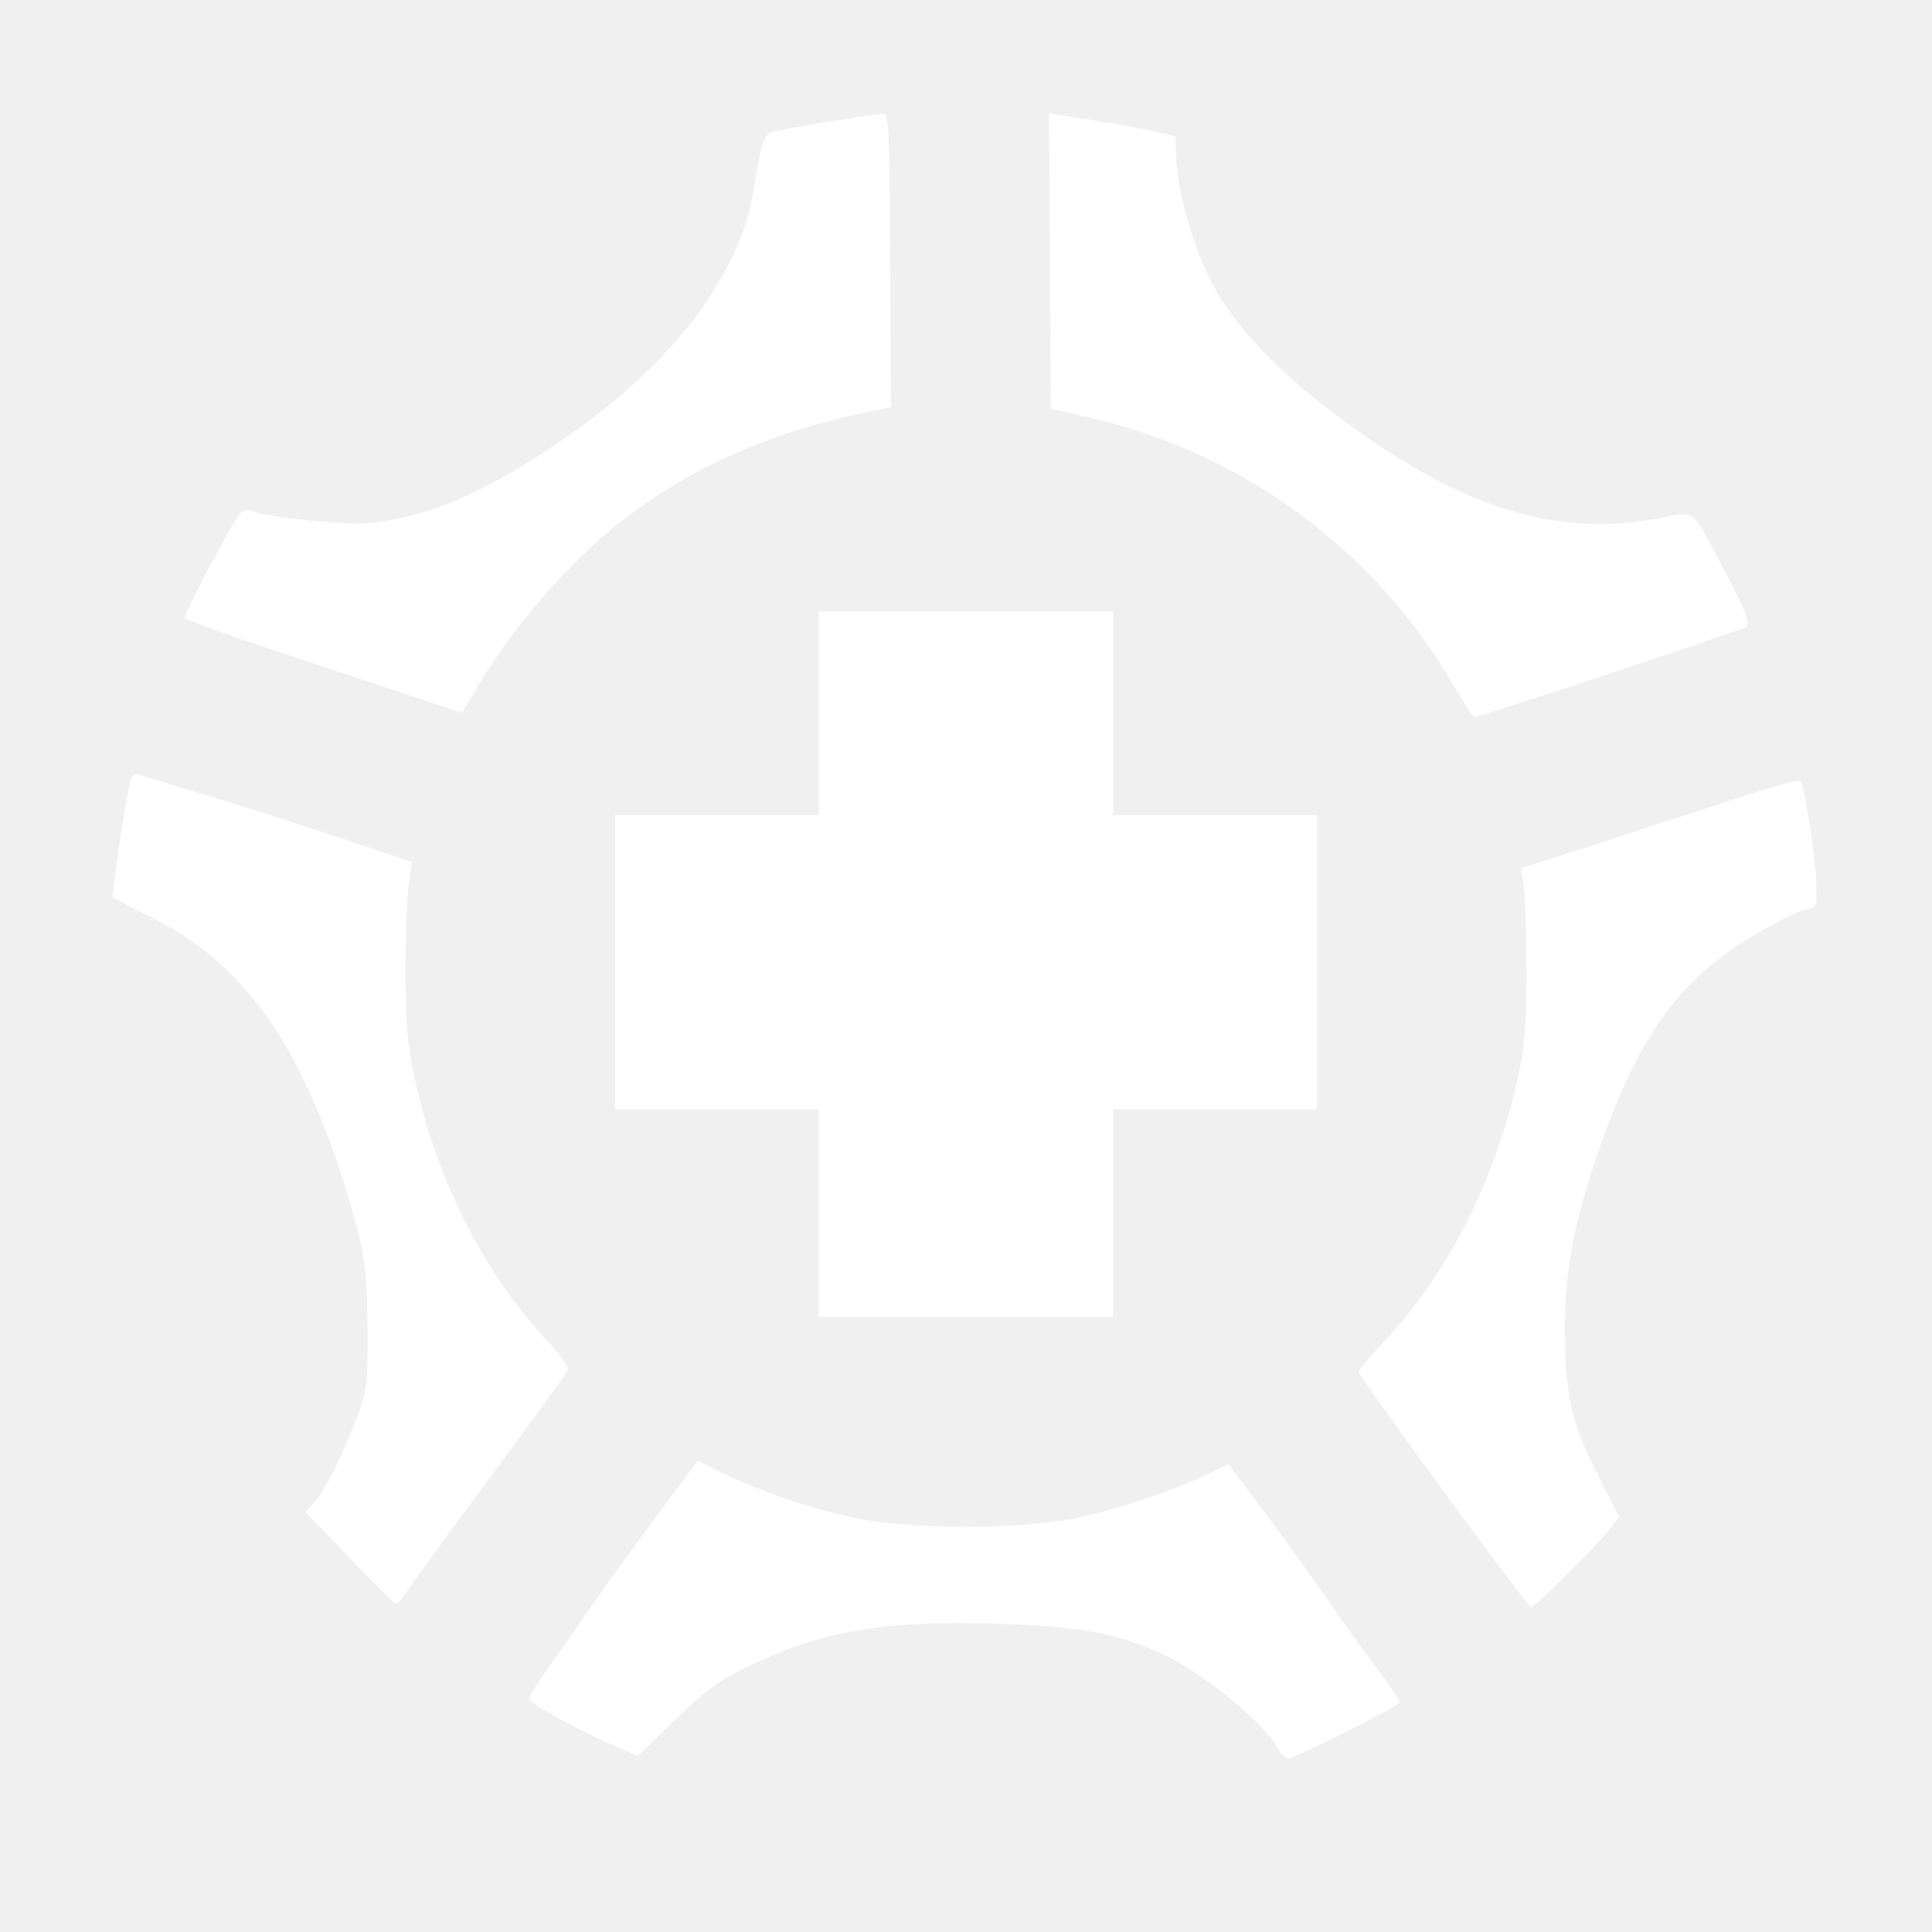
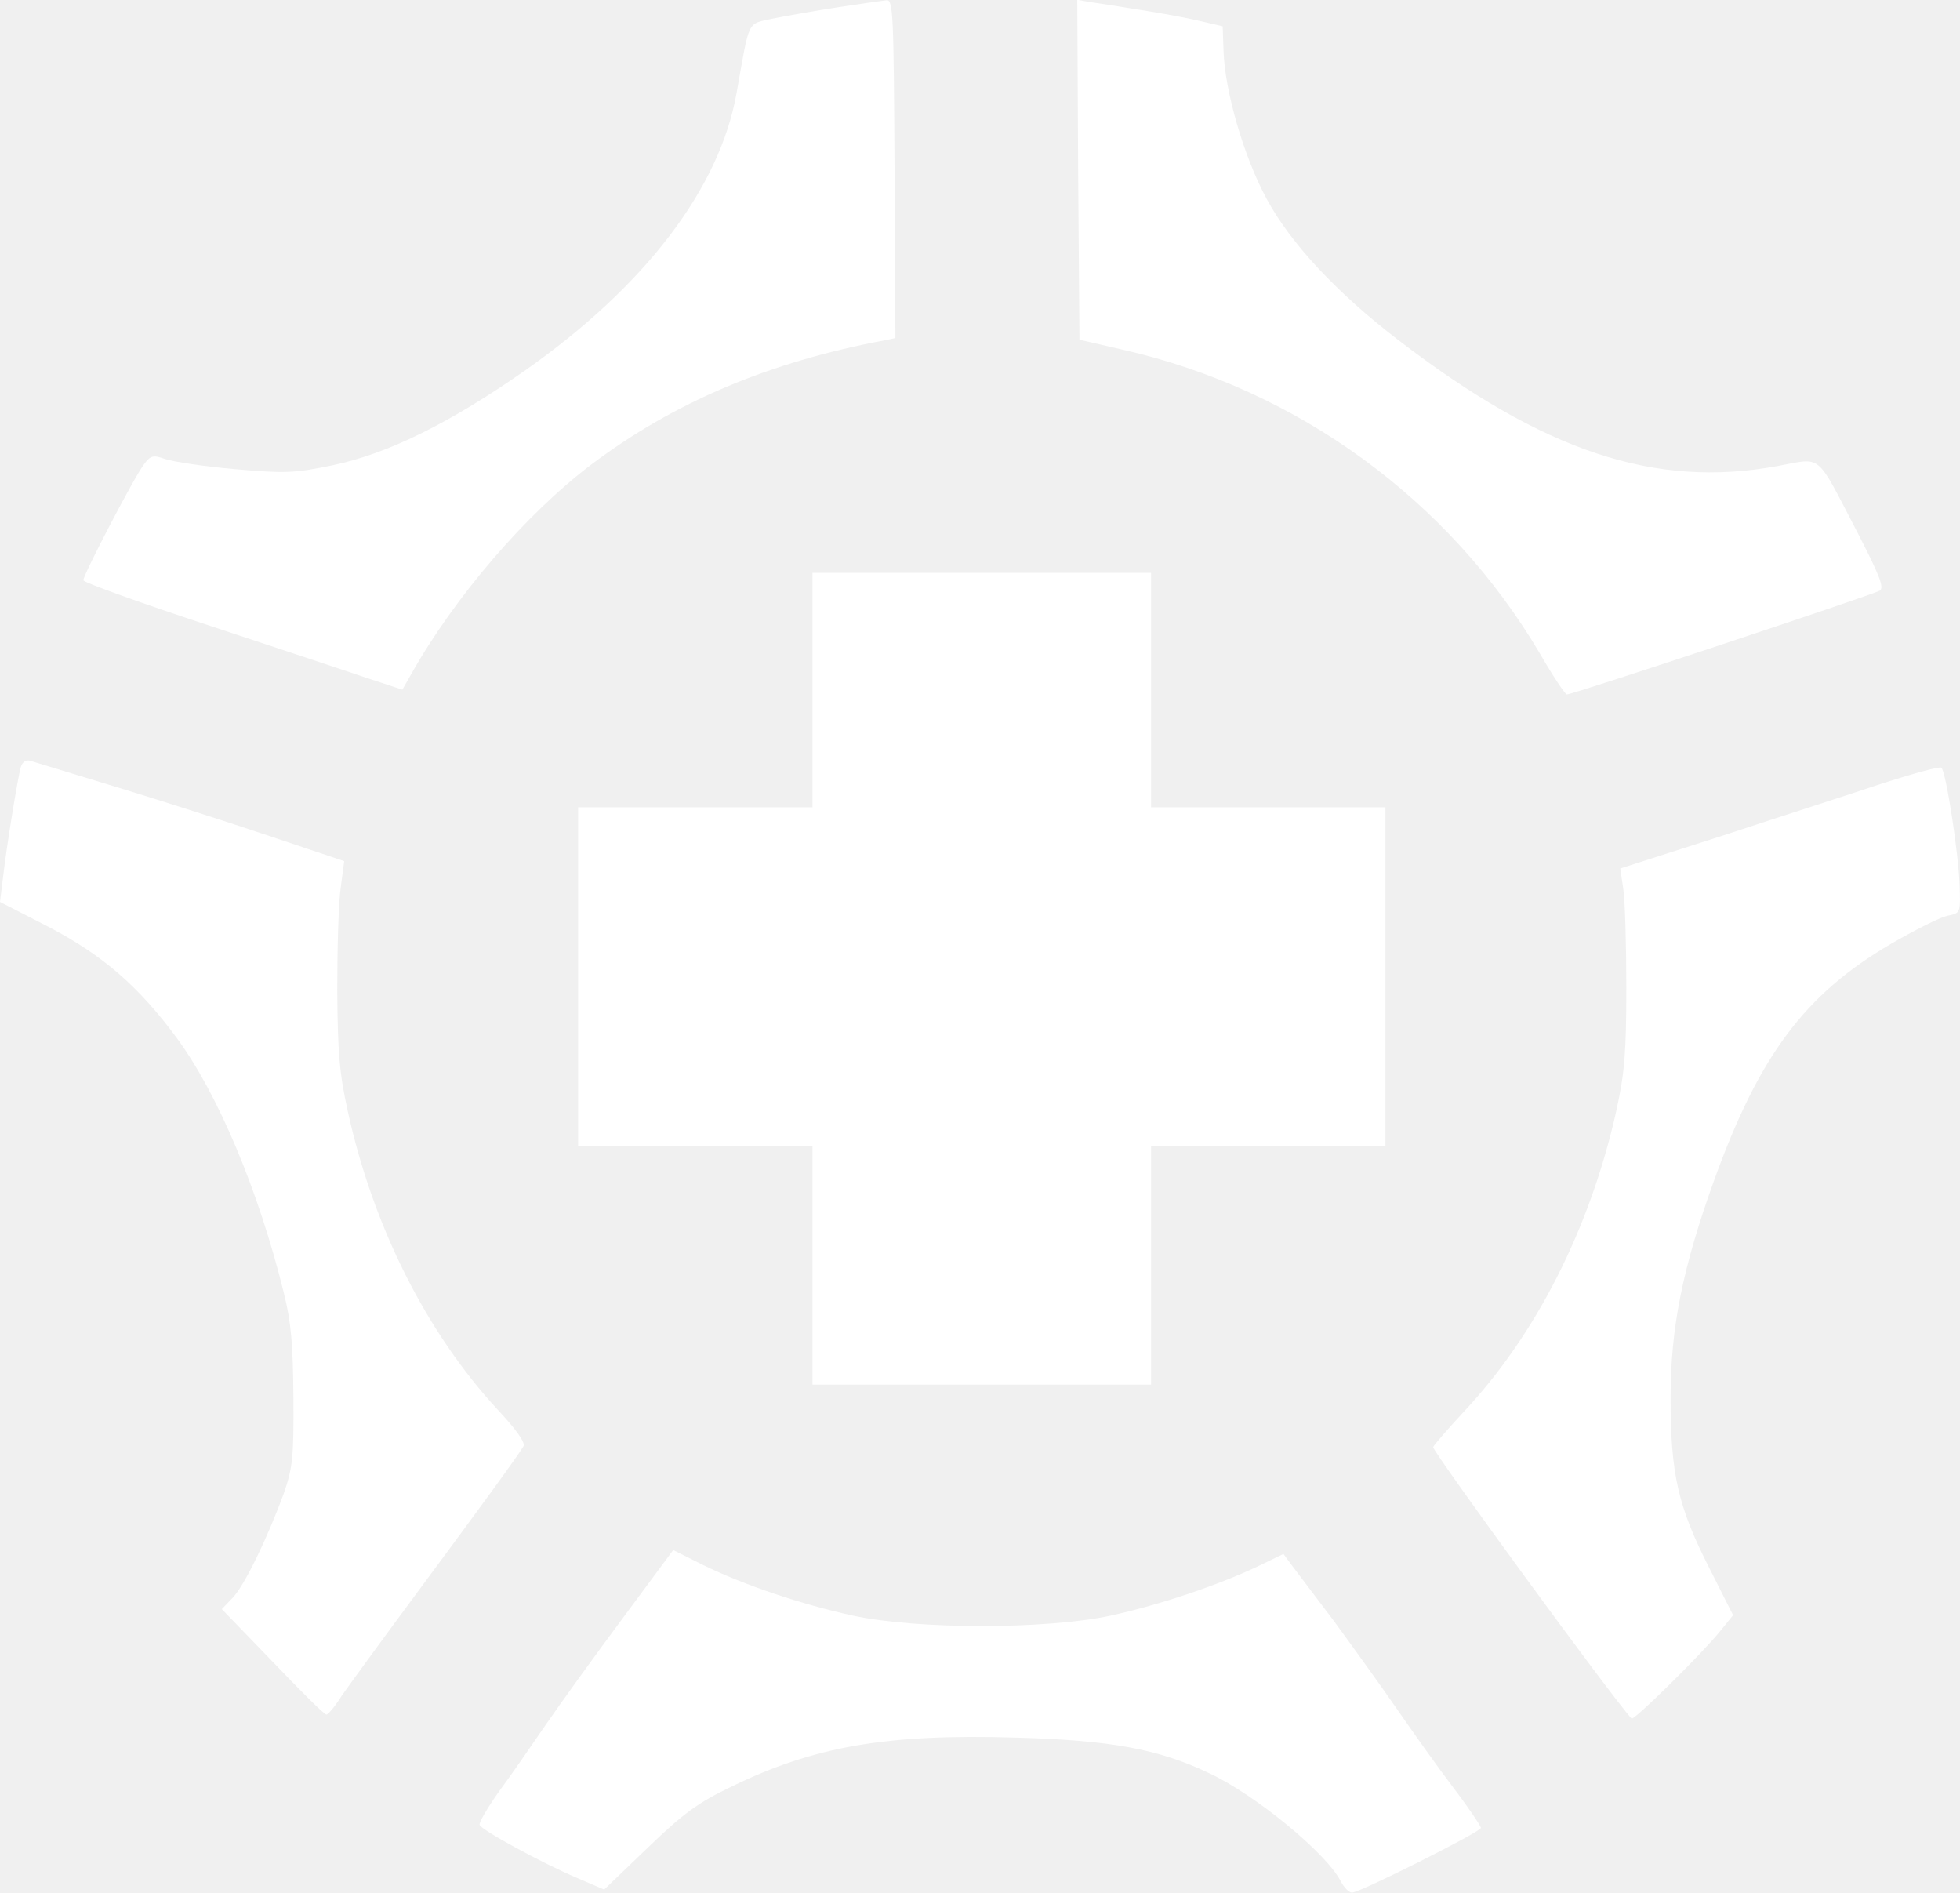
- <svg xmlns="http://www.w3.org/2000/svg" version="1.0" width="512pt" height="512pt" viewBox="0 0 512 512" preserveAspectRatio="xMidYMid meet">
-   <g transform="translate(0,512) scale(0.1,-0.1)" fill="#ffffff" stroke="none">
-     <path d="M2230 4803 c-52 -8 -120 -20 -150 -26 -62 -14 -54 2 -85 -172 -39 -220 -212 -446 -489 -640 -173 -121 -316 -191 -441 -217 -91 -19 -111 -19 -227 -9 -69 6 -141 17 -159 23 -28 10 -34 9 -50 -13 -22 -29 -139 -253 -139 -266 0 -5 134 -53 298 -107 163 -54 329 -109 367 -122 l70 -23 20 35 c100 178 265 370 416 484 190 143 409 236 677 286 l23 5 -2 389 c-2 352 -3 390 -18 389 -9 -1 -59 -8 -111 -16z" />
-     <path d="M2782 4428 l3 -391 100 -23 c402 -91 752 -346 961 -700 30 -52 58 -94 62 -94 12 -1 706 230 721 239 11 7 -1 36 -53 137 -96 184 -78 169 -183 150 -282 -52 -538 33 -873 290 -141 108 -248 222 -304 326 -52 96 -96 247 -99 340 l-2 57 -65 15 c-36 8 -99 19 -140 25 -41 7 -87 14 -103 16 l-27 5 2 -392z" />
-     <path d="M2170 3230 l0 -270 -270 0 -270 0 0 -390 0 -390 270 0 270 0 0 -275 0 -275 390 0 390 0 0 275 0 275 270 0 270 0 0 390 0 390 -270 0 -270 0 0 270 0 270 -390 0 -390 0 0 -270z" />
-     <path d="M346 3053 c-7 -24 -33 -184 -41 -254 l-7 -57 113 -58 c124 -65 206 -136 294 -255 95 -129 189 -352 247 -588 17 -68 21 -119 22 -241 1 -138 -2 -162 -22 -220 -38 -104 -91 -213 -118 -241 l-25 -26 117 -121 c64 -67 119 -122 124 -122 4 0 20 19 35 43 16 23 94 130 174 238 152 205 232 315 245 337 5 8 -16 38 -59 84 -164 177 -288 423 -346 689 -19 86 -23 134 -24 279 0 96 3 202 8 235 l8 61 -173 58 c-95 32 -254 83 -353 113 -99 30 -187 57 -197 60 -10 3 -18 -2 -22 -14z" />
-     <path d="M4635 3015 c-71 -24 -237 -77 -367 -120 l-237 -76 7 -47 c4 -26 7 -128 7 -227 0 -151 -4 -197 -23 -284 -60 -269 -184 -515 -352 -694 -38 -41 -70 -78 -70 -81 0 -12 414 -579 457 -625 5 -6 164 151 204 201 l30 37 -56 111 c-71 140 -88 214 -88 390 0 160 27 297 100 500 104 288 209 429 407 545 55 32 113 61 130 65 31 6 31 6 29 69 -2 70 -31 262 -42 272 -3 4 -64 -13 -136 -36z" />
-     <path d="M1732 1091 c-64 -86 -144 -197 -177 -245 -33 -48 -81 -118 -108 -154 -26 -37 -46 -71 -44 -76 4 -12 144 -88 224 -122 l63 -27 100 96 c83 80 116 104 193 141 191 93 358 122 656 113 217 -6 328 -26 445 -82 107 -50 268 -183 302 -247 8 -16 20 -28 27 -28 18 0 297 140 297 149 0 4 -28 46 -63 92 -35 46 -94 129 -132 184 -38 55 -103 145 -144 201 -42 55 -85 113 -96 127 l-20 27 -60 -29 c-91 -43 -224 -88 -338 -113 -148 -32 -446 -32 -594 0 -119 26 -250 70 -346 117 l-68 34 -117 -158z" />
+ <svg xmlns="http://www.w3.org/2000/svg" version="1.0" width="451.582pt" height="435.955pt" viewBox="0 0 451.582 435.955" preserveAspectRatio="xMidYMid meet">
+   <g transform="translate(-0.798373,452.9546) scale(0.1,-0.1)" fill="#ffffff" stroke="none">
+     <path d="M1940 4513 c-52 -8 -120 -20 -150 -26 -62 -14 -54 2 -85 -172 -39 -220 -212 -446 -489 -640 -173 -121 -316 -191 -441 -217 -91 -19 -111 -19 -227 -9 -69 6 -141 17 -159 23 -28 10 -34 9 -50 -13 -22 -29 -139 -253 -139 -266 0 -5 134 -53 298 -107 163 -54 329 -109 367 -122 l70 -23 20 35 c100 178 265 370 416 484 190 143 409 236 677 286 l23 5 -2 389 c-2 352 -3 390 -18 389 -9 -1 -59 -8 -111 -16z" />
+     <path d="M2492 4138 l3 -391 100 -23 c402 -91 752 -346 961 -700 30 -52 58 -94 62 -94 12 -1 706 230 721 239 11 7 -1 36 -53 137 -96 184 -78 169 -183 150 -282 -52 -538 33 -873 290 -141 108 -248 222 -304 326 -52 96 -96 247 -99 340 l-2 57 -65 15 c-36 8 -99 19 -140 25 -41 7 -87 14 -103 16 l-27 5 2 -392z" />
+     <path d="M1880 2940 l0 -270 -270 0 -270 0 0 -390 0 -390 270 0 270 0 0 -275 0 -275 390 0 390 0 0 275 0 275 270 0 270 0 0 390 0 390 -270 0 -270 0 0 270 0 270 -390 0 -390 0 0 -270z" />
+     <path d="M56 2763 c-7 -24 -33 -184 -41 -254 l-7 -57 113 -58 c124 -65 206 -136 294 -255 95 -129 189 -352 247 -588 17 -68 21 -119 22 -241 1 -138 -2 -162 -22 -220 -38 -104 -91 -213 -118 -241 l-25 -26 117 -121 c64 -67 119 -122 124 -122 4 0 20 19 35 43 16 23 94 130 174 238 152 205 232 315 245 337 5 8 -16 38 -59 84 -164 177 -288 423 -346 689 -19 86 -23 134 -24 279 0 96 3 202 8 235 l8 61 -173 58 c-95 32 -254 83 -353 113 -99 30 -187 57 -197 60 -10 3 -18 -2 -22 -14z" />
+     <path d="M4345 2725 c-71 -24 -237 -77 -367 -120 l-237 -76 7 -47 c4 -26 7 -128 7 -227 0 -151 -4 -197 -23 -284 -60 -269 -184 -515 -352 -694 -38 -41 -70 -78 -70 -81 0 -12 414 -579 457 -625 5 -6 164 151 204 201 l30 37 -56 111 c-71 140 -88 214 -88 390 0 160 27 297 100 500 104 288 209 429 407 545 55 32 113 61 130 65 31 6 31 6 29 69 -2 70 -31 262 -42 272 -3 4 -64 -13 -136 -36z" />
+     <path d="M1442 801 c-64 -86 -144 -197 -177 -245 -33 -48 -81 -118 -108 -154 -26 -37 -46 -71 -44 -76 4 -12 144 -88 224 -122 l63 -27 100 96 c83 80 116 104 193 141 191 93 358 122 656 113 217 -6 328 -26 445 -82 107 -50 268 -183 302 -247 8 -16 20 -28 27 -28 18 0 297 140 297 149 0 4 -28 46 -63 92 -35 46 -94 129 -132 184 -38 55 -103 145 -144 201 -42 55 -85 113 -96 127 l-20 27 -60 -29 c-91 -43 -224 -88 -338 -113 -148 -32 -446 -32 -594 0 -119 26 -250 70 -346 117 l-68 34 -117 -158z" />
  </g>
</svg>
